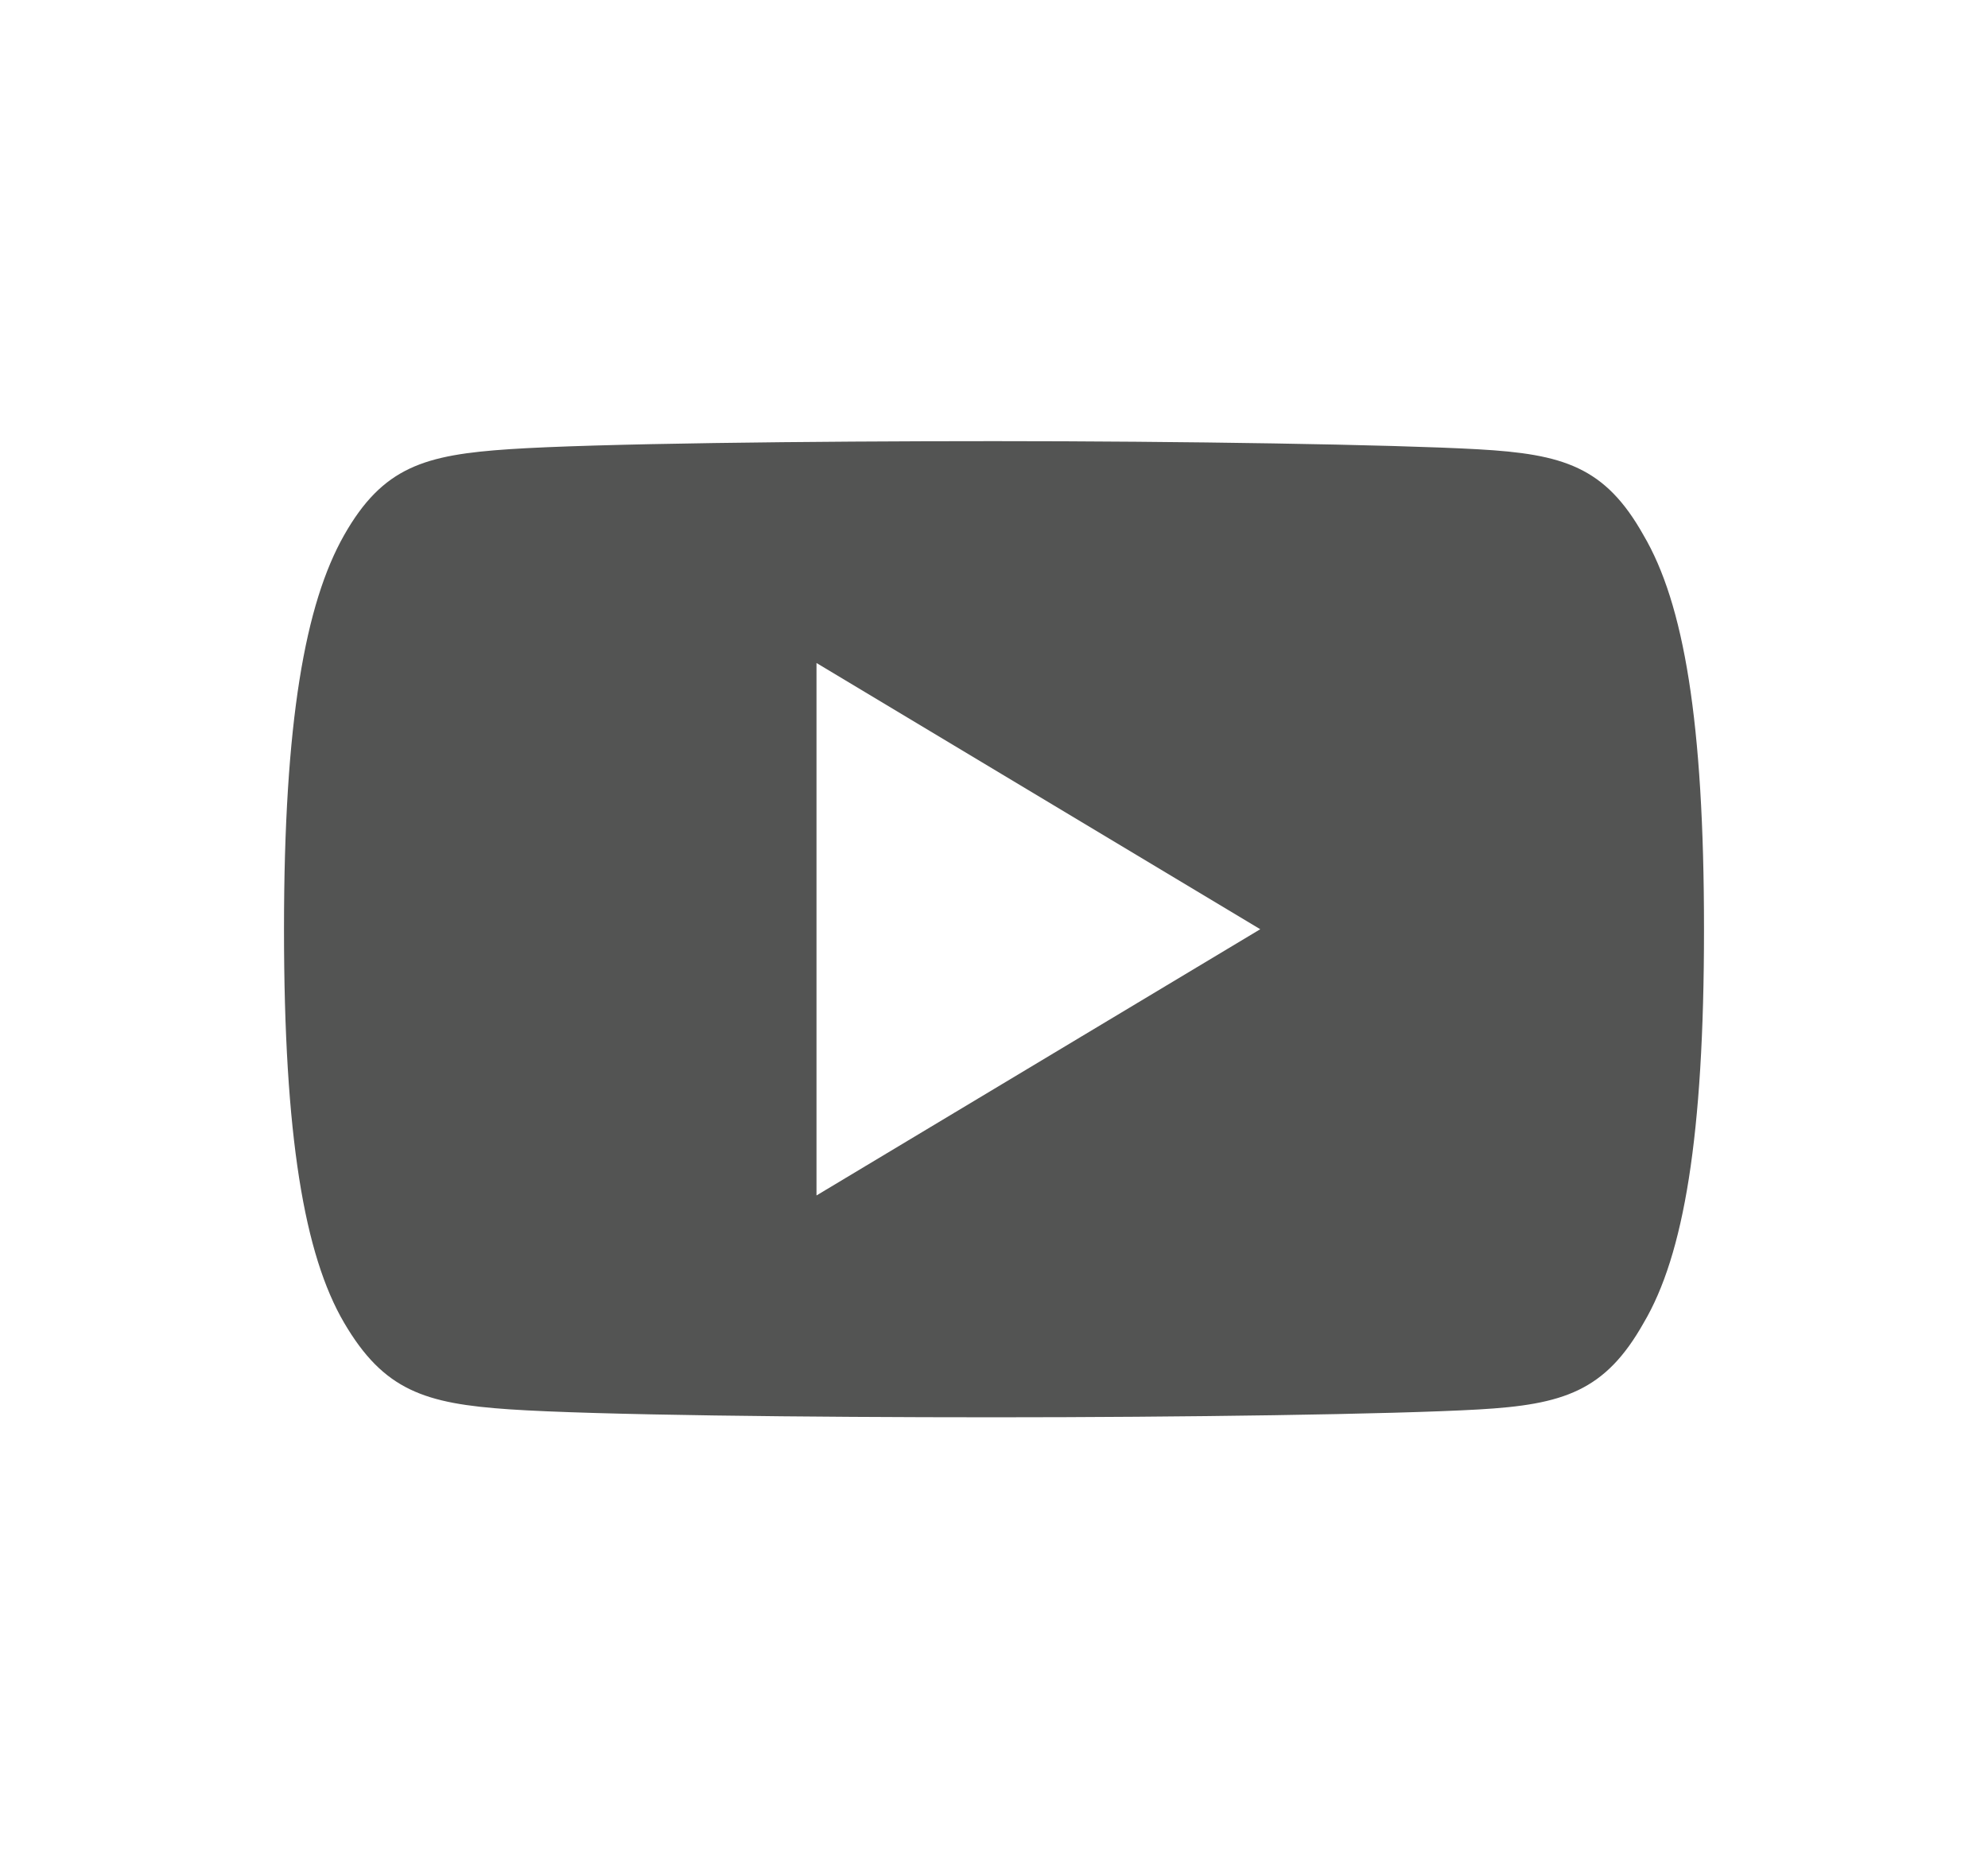
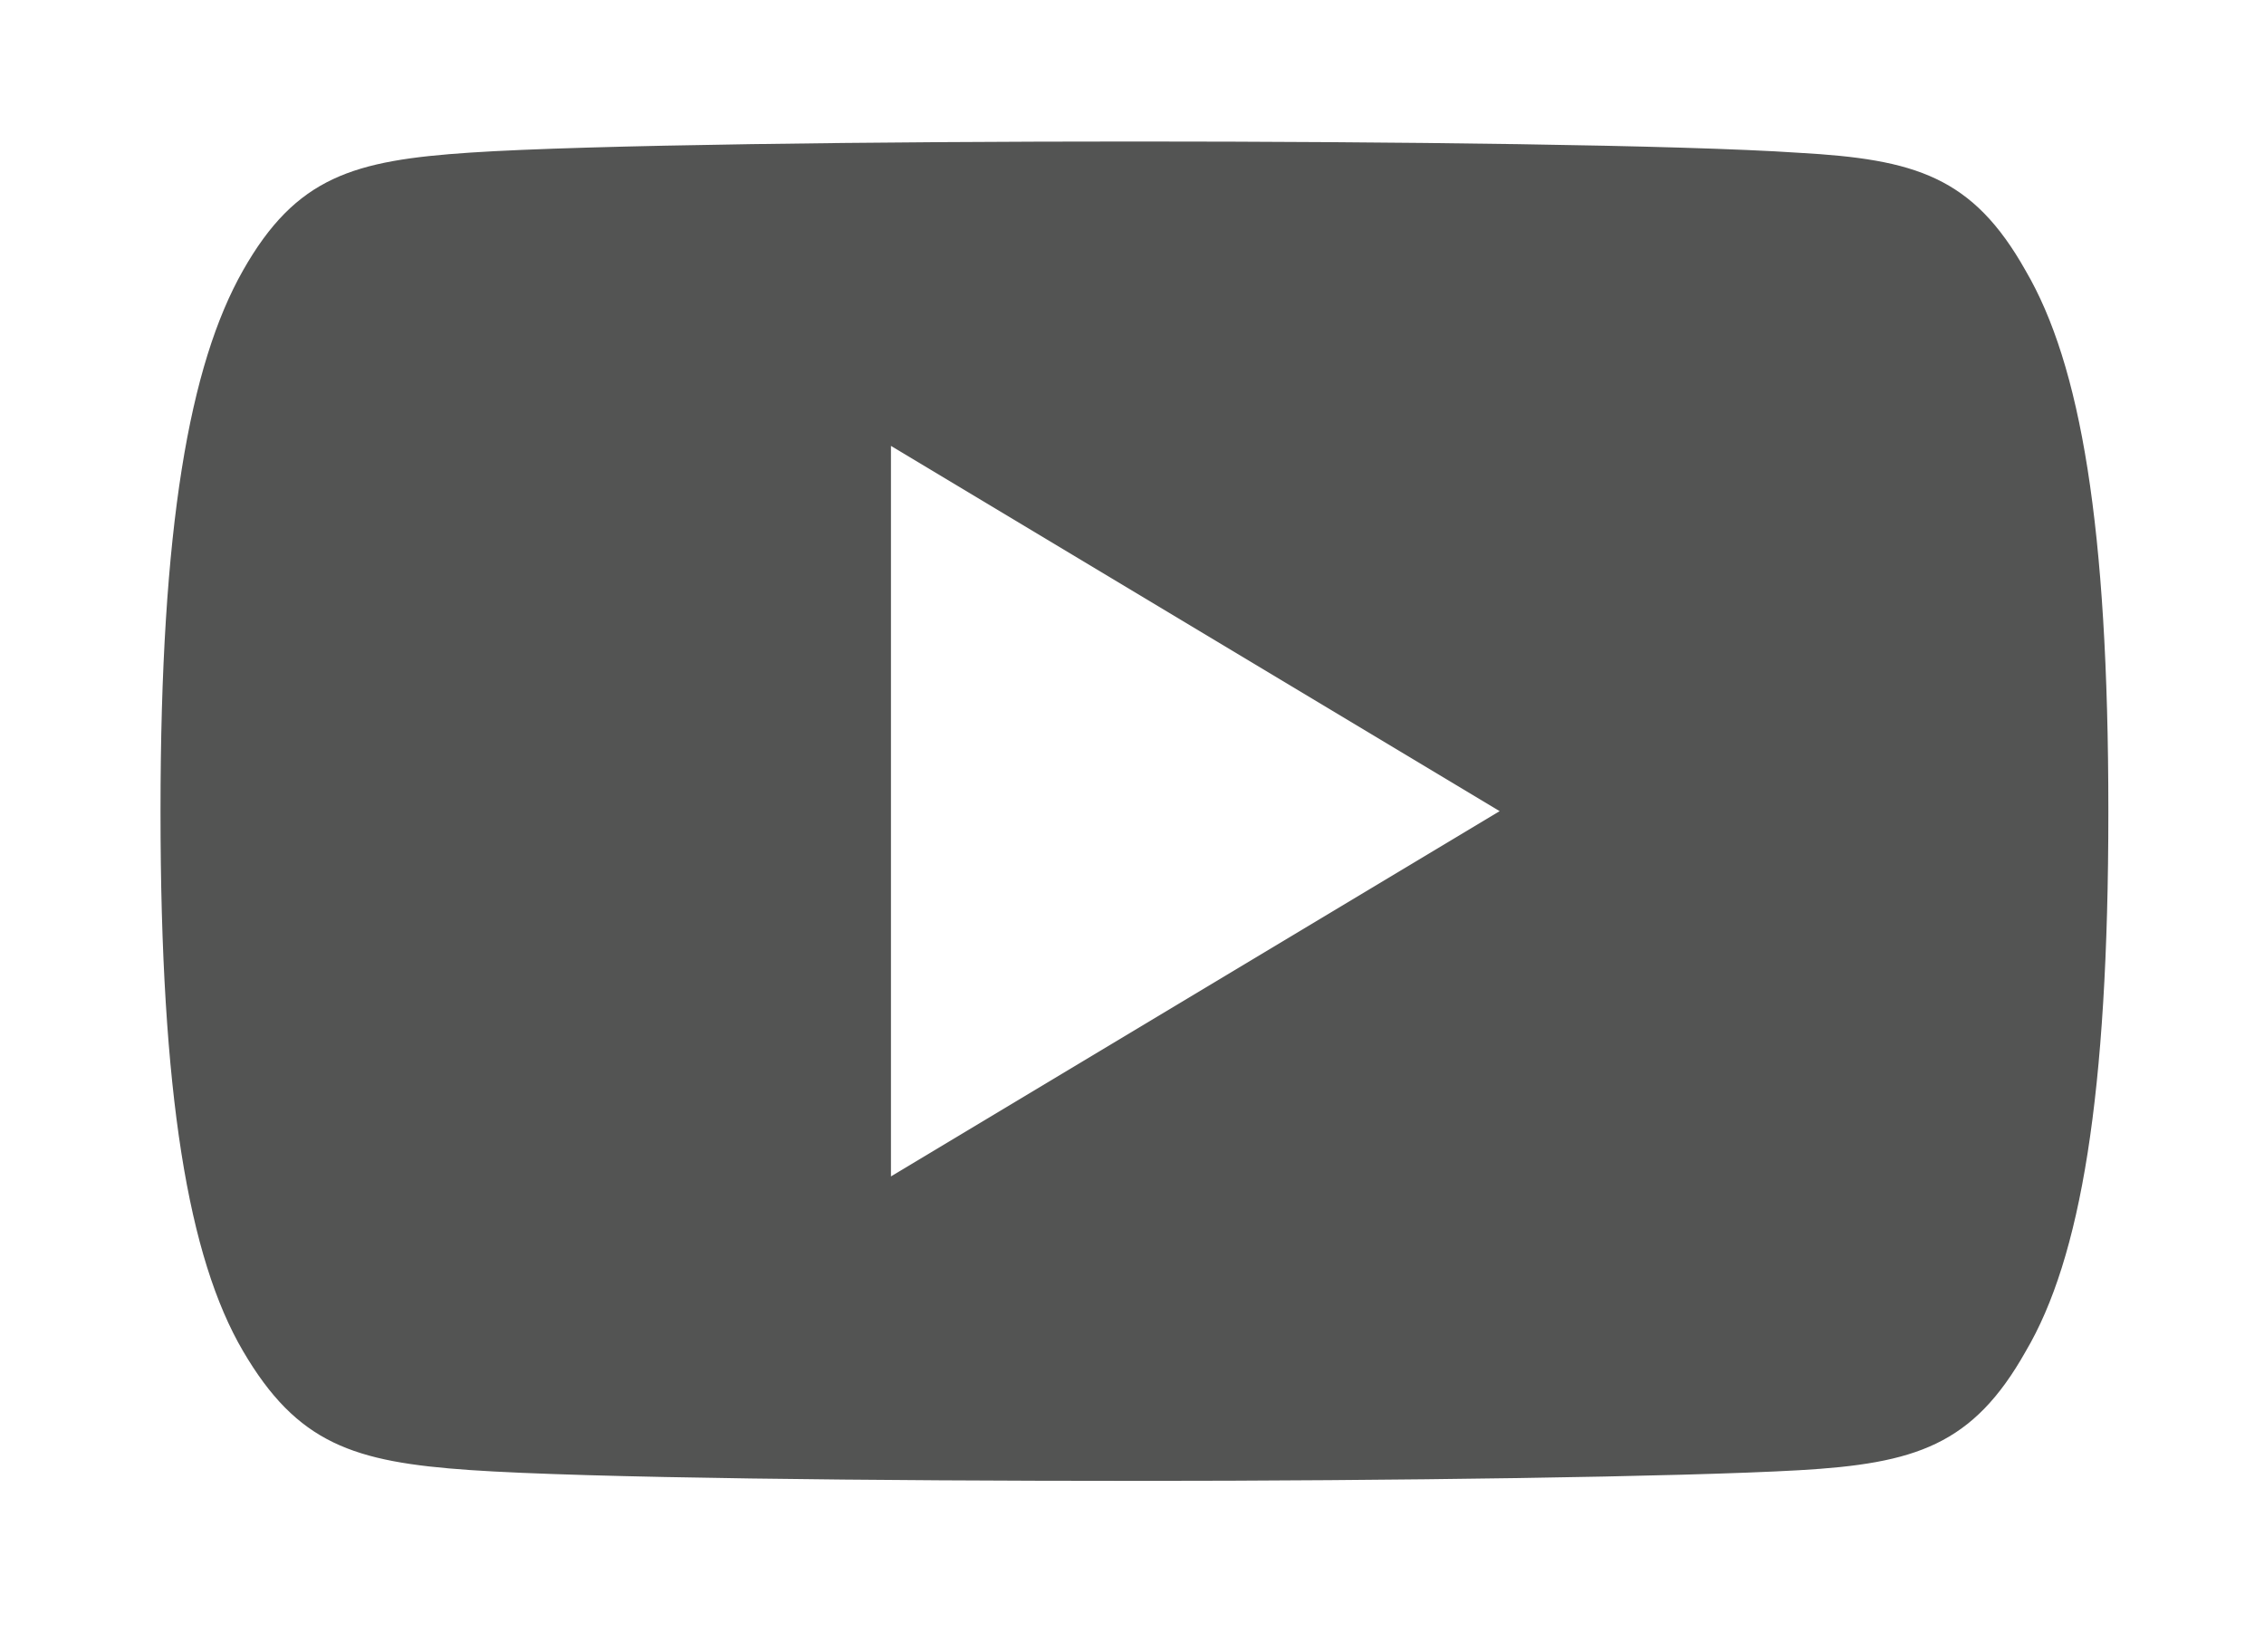
- <svg xmlns="http://www.w3.org/2000/svg" id="Layer_1" data-name="Layer 1" viewBox="0 0 302.4 282.71">
+ <svg xmlns="http://www.w3.org/2000/svg" id="Layer_1" data-name="Layer 1" viewBox="0 0 251.06 183.17">
  <defs>
    <style>.cls-1{fill:#535453;}</style>
  </defs>
-   <path class="cls-1" d="M250,81.42C244.16,71,237.8,69.08,224.85,68.35s-45.45-1.24-73.62-1.24-60.77.36-73.69,1.22S58.25,71,52.34,81.42s-9.14,28.33-9.14,59.9v.1c0,31.43,3.1,49.49,9.14,59.8s12.27,12.31,25.19,13.18,45.47,1.21,73.7,1.21,60.69-.45,73.64-1.19,19.3-2.77,25.16-13.19c6.09-10.3,9.17-28.36,9.17-59.79v-.11C259.2,109.75,256.12,91.82,250,81.42ZM124.2,181.86v-81l67.5,40.5Z" />
+   <path class="cls-1" d="M224.62,30c-5.86-10.42-12.22-12.34-25.16-13.06-12.94-.88-45.46-1.25-73.63-1.25s-60.76.37-73.68,1.23S32.85,19.57,26.94,30,17.8,58.34,17.8,89.9V90c0,31.43,3.11,49.49,9.14,59.79S39.21,162.11,52.13,163s45.47,1.2,73.7,1.2,60.69-.44,73.64-1.18,19.31-2.77,25.17-13.19c6.08-10.3,9.16-28.37,9.16-59.8v-.1C233.8,58.34,230.72,40.41,224.62,30ZM98.8,130.44v-81l67.5,40.5Z" />
</svg>
